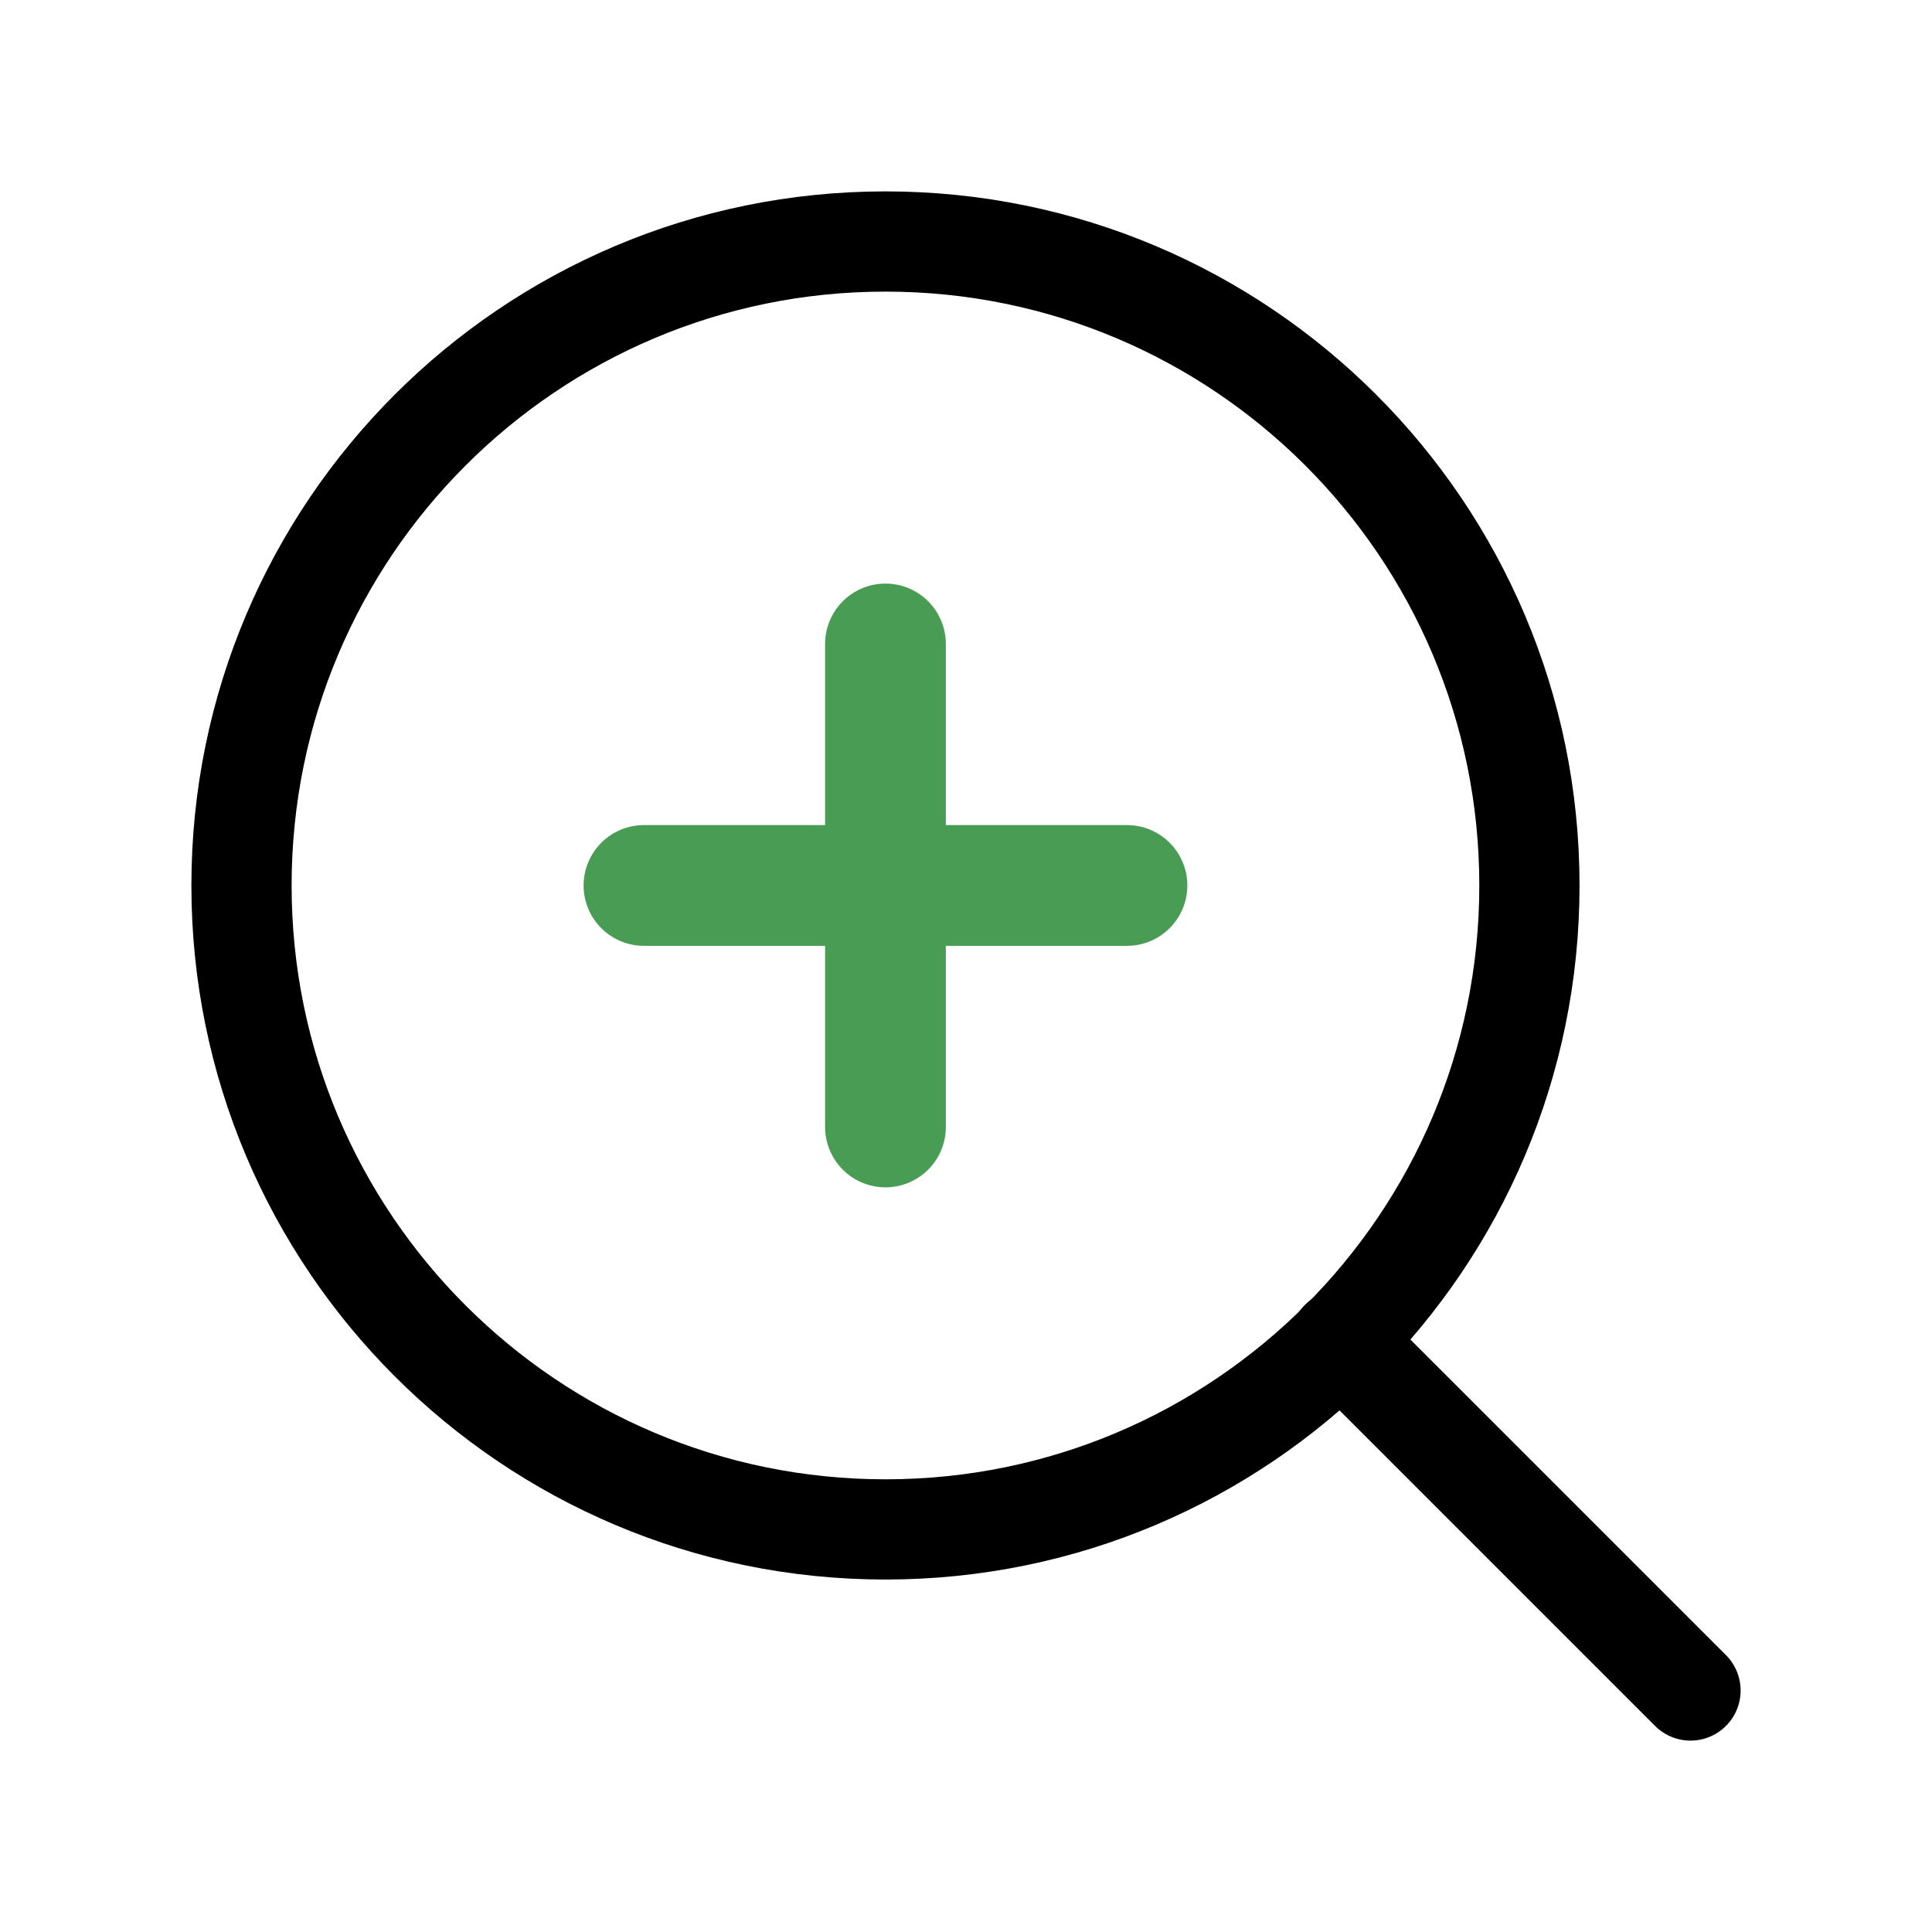
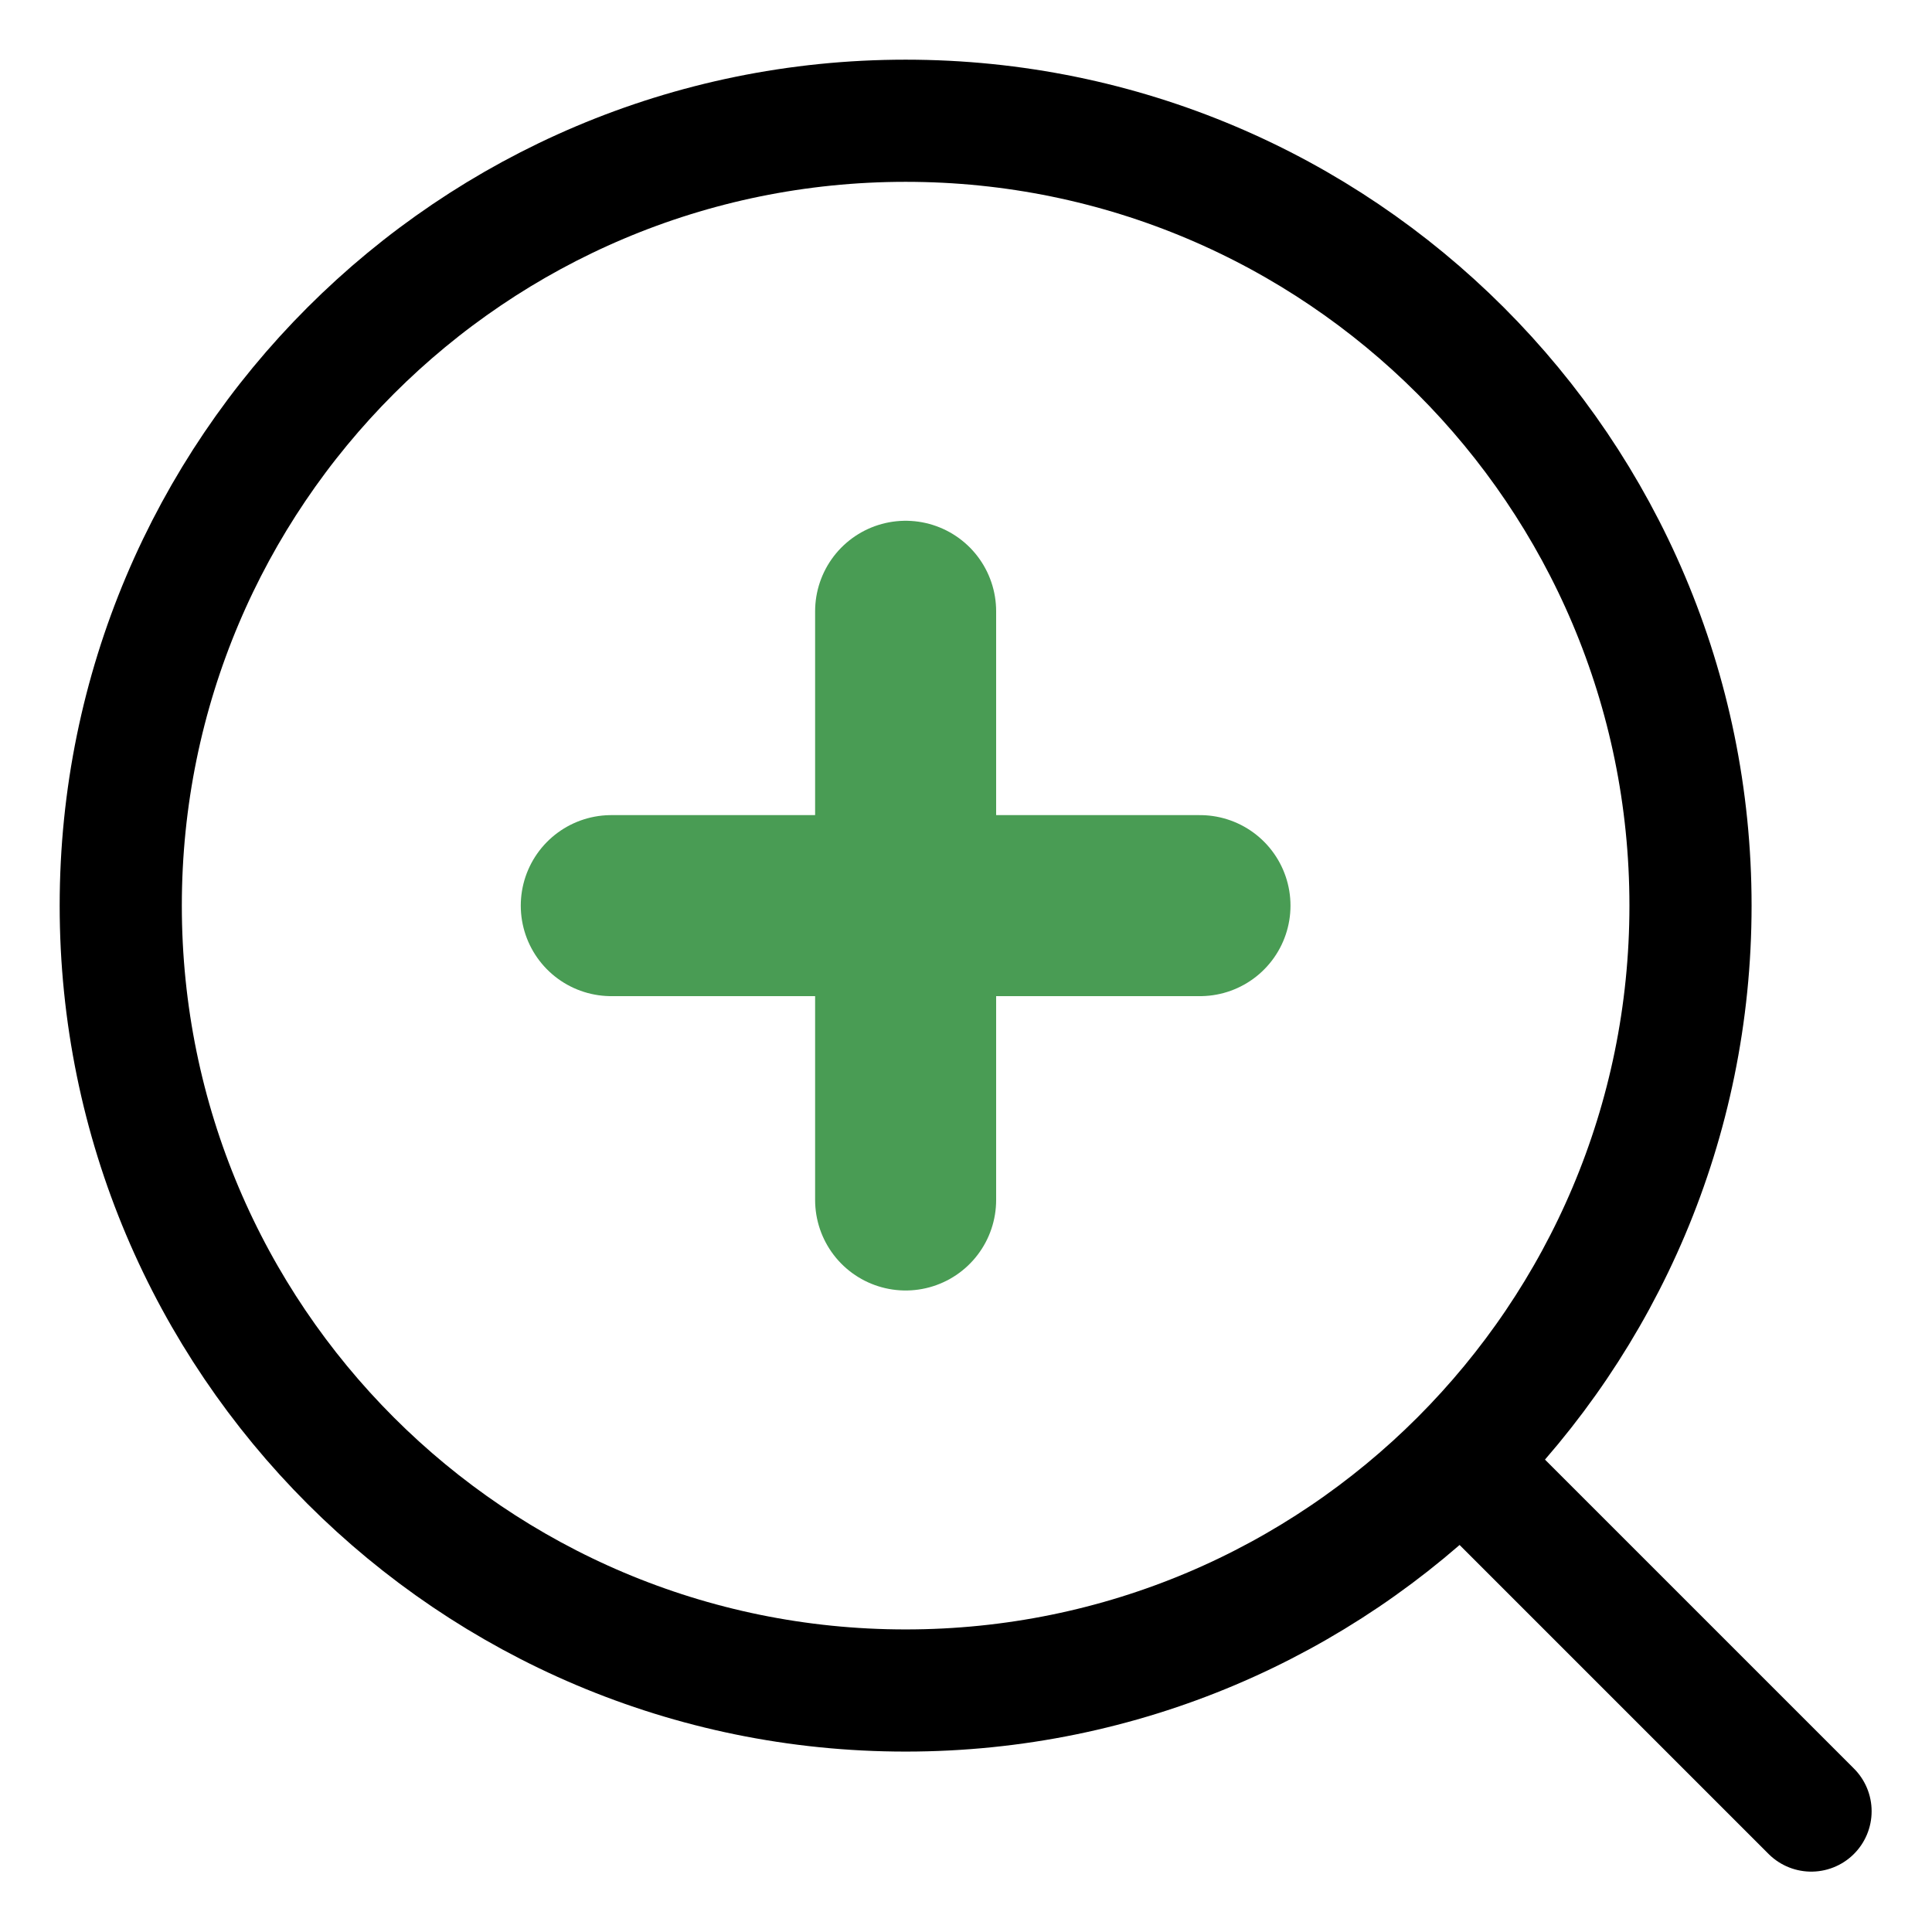
<svg xmlns="http://www.w3.org/2000/svg" width="100%" height="100%" viewBox="0 0 16 16" version="1.1" xml:space="preserve" style="fill-rule:evenodd;clip-rule:evenodd;stroke-linecap:round;stroke-linejoin:round;">
-   <circle cx="7.333" cy="7.333" r="5.333" style="fill:none;stroke:#000;stroke-width:0.83px;" />
-   <path d="M14,14L11.1,11.1" style="fill:none;fill-rule:nonzero;stroke:#000;stroke-width:0.83px;" />
-   <path d="M7.333,5.333L7.333,9.333" style="fill:none;fill-rule:nonzero;stroke:#499c54;stroke-width:1px;" />
-   <path d="M5.333,7.333L9.333,7.333" style="fill:none;fill-rule:nonzero;stroke:#499c54;stroke-width:1px;" />
+   <g transform="matrix(1.21883,0,0,1.21883,-1.43765,-1.43765)">
+     <circle cx="7.333" cy="7.333" r="5.333" style="fill:none;stroke:black;stroke-width:0.83px;" />
+   </g>
+   <g transform="matrix(1,0,0,1,1,1)">
+     <path d="M14,14L11.1,11.1" style="fill:none;fill-rule:nonzero;stroke:black;stroke-width:1px;" />
+   </g>
+   <g transform="matrix(1.21883,0,0,1.21883,-1.43765,-1.43765)">
+     <path d="M7.333,5.333L7.333,9.333" style="fill:none;fill-rule:nonzero;stroke:rgb(73,156,84);stroke-width:1.23px;" />
+   </g>
+   <g transform="matrix(1.21883,0,0,1.21883,-1.43765,-1.43765)">
+     <path d="M5.333,7.333L9.333,7.333" style="fill:none;fill-rule:nonzero;stroke:rgb(73,156,84);stroke-width:1.23px;" />
+   </g>
</svg>
